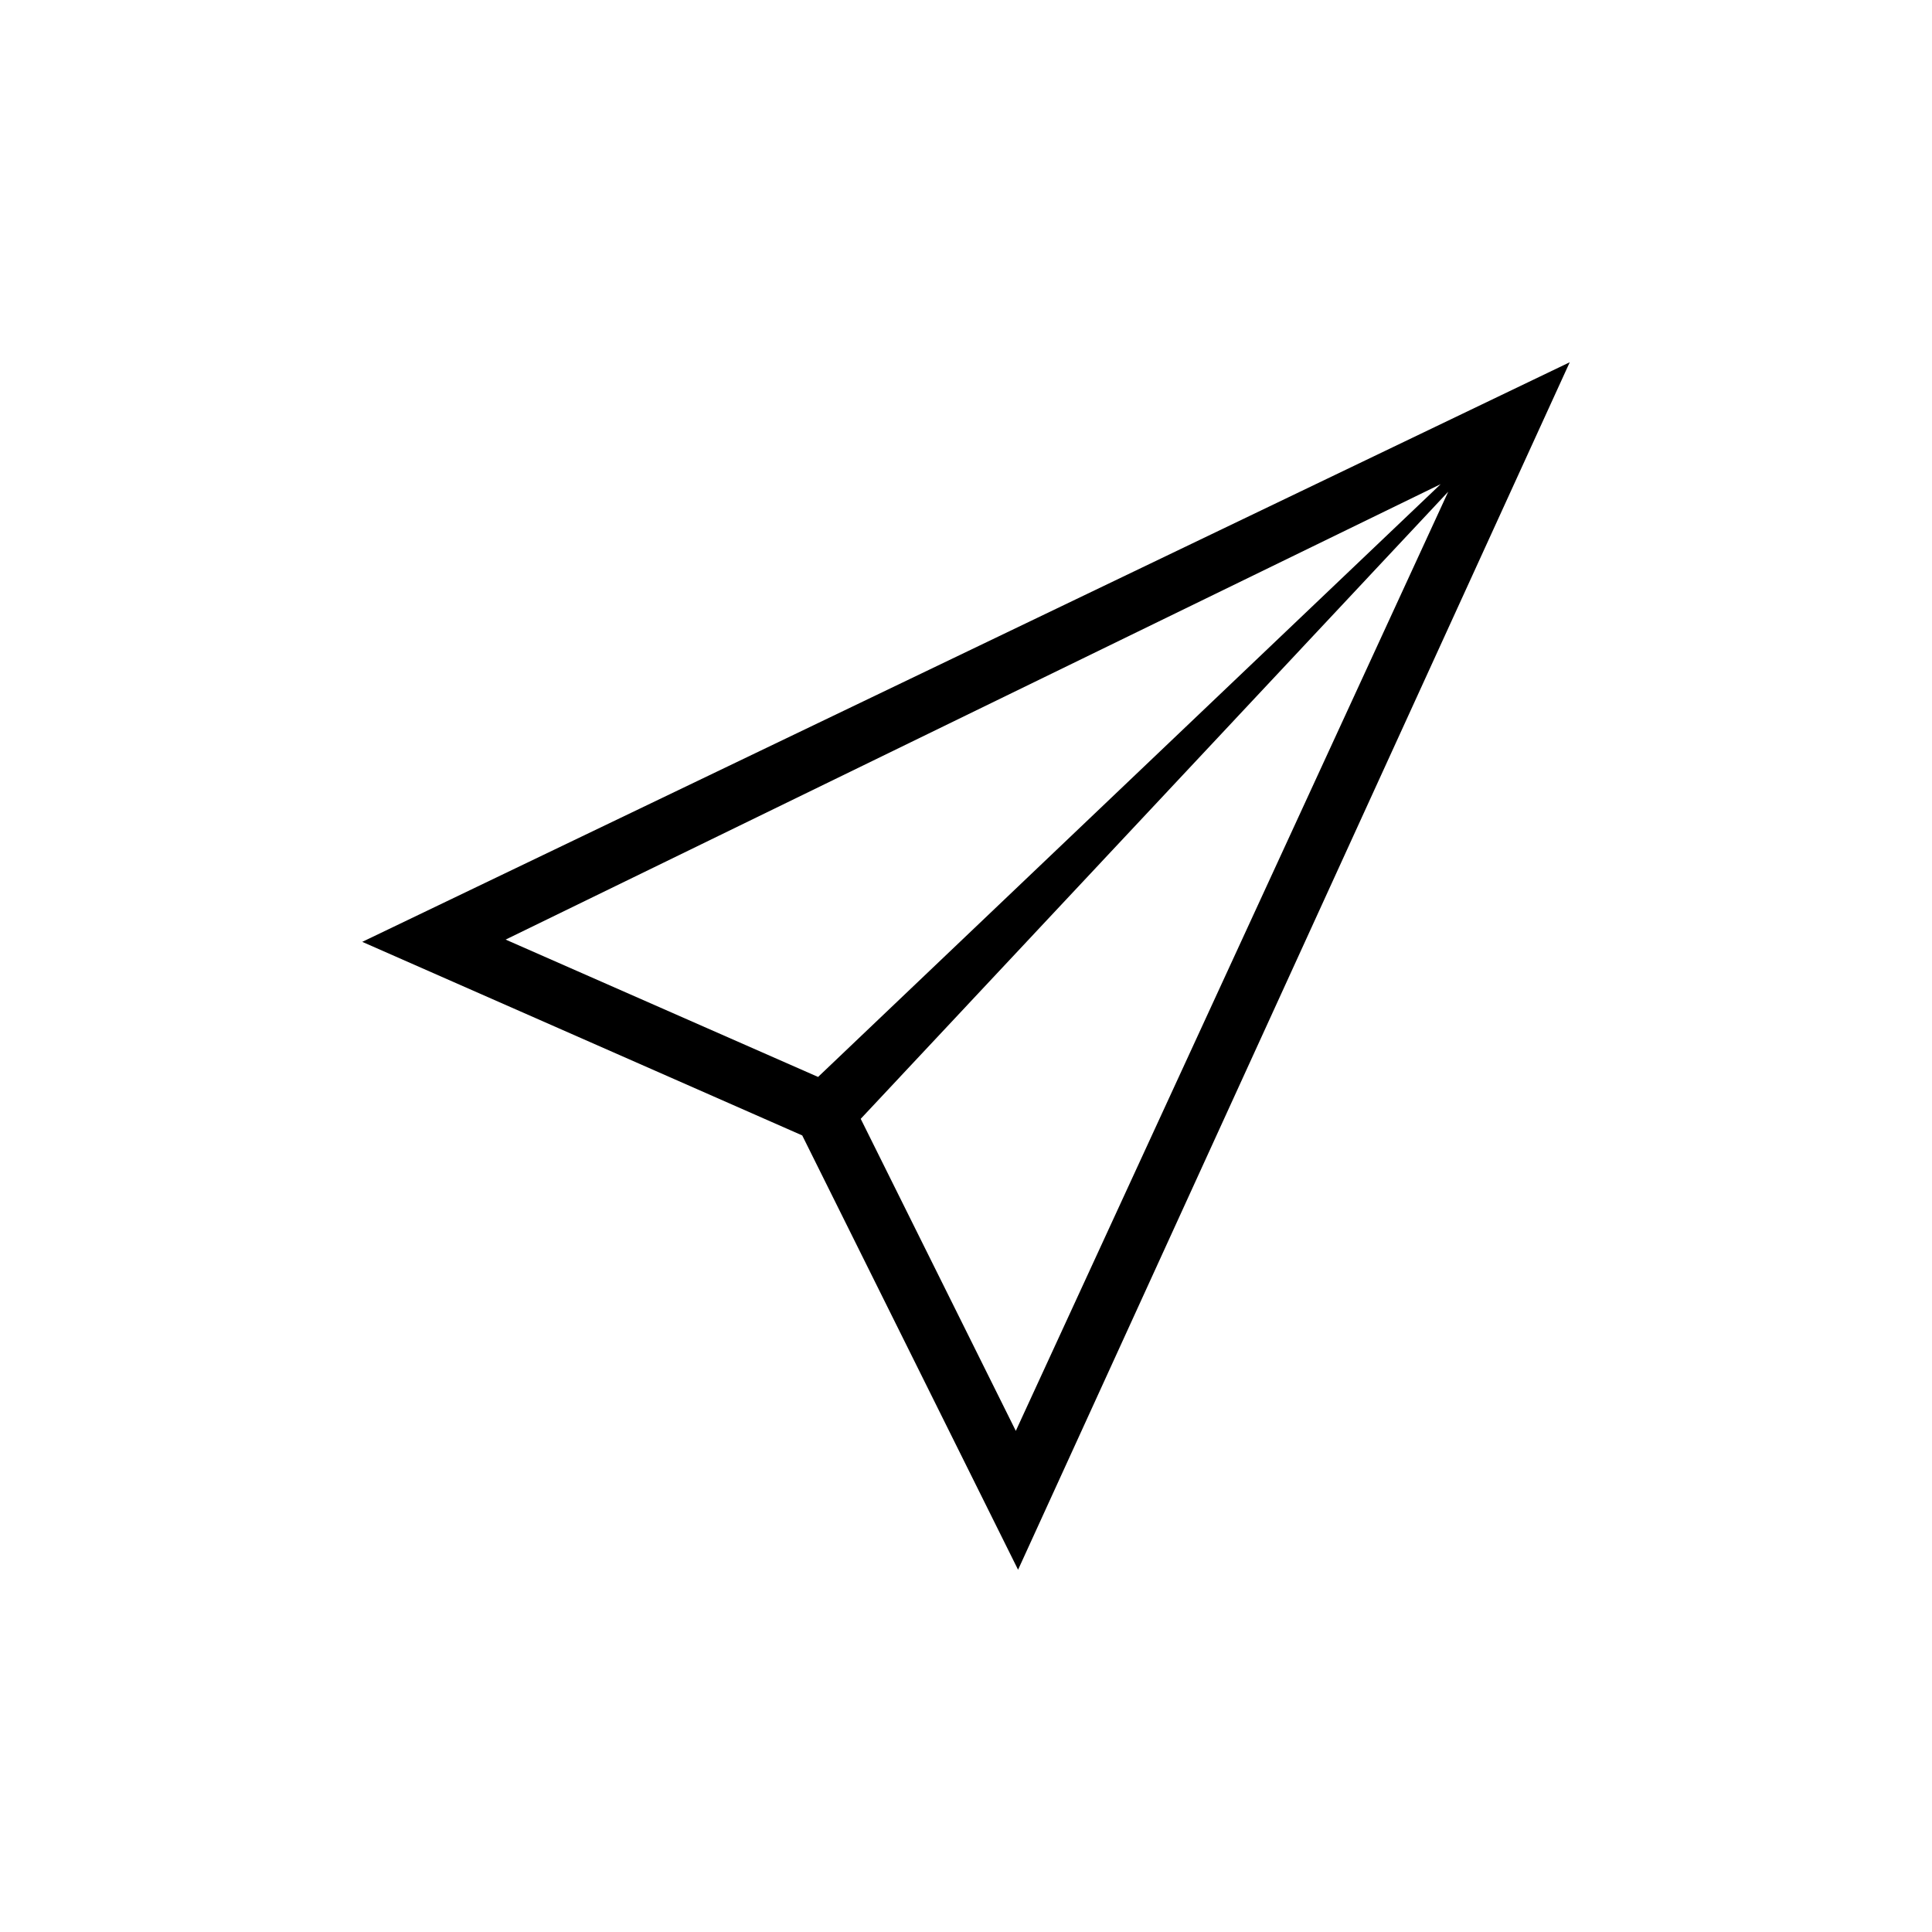
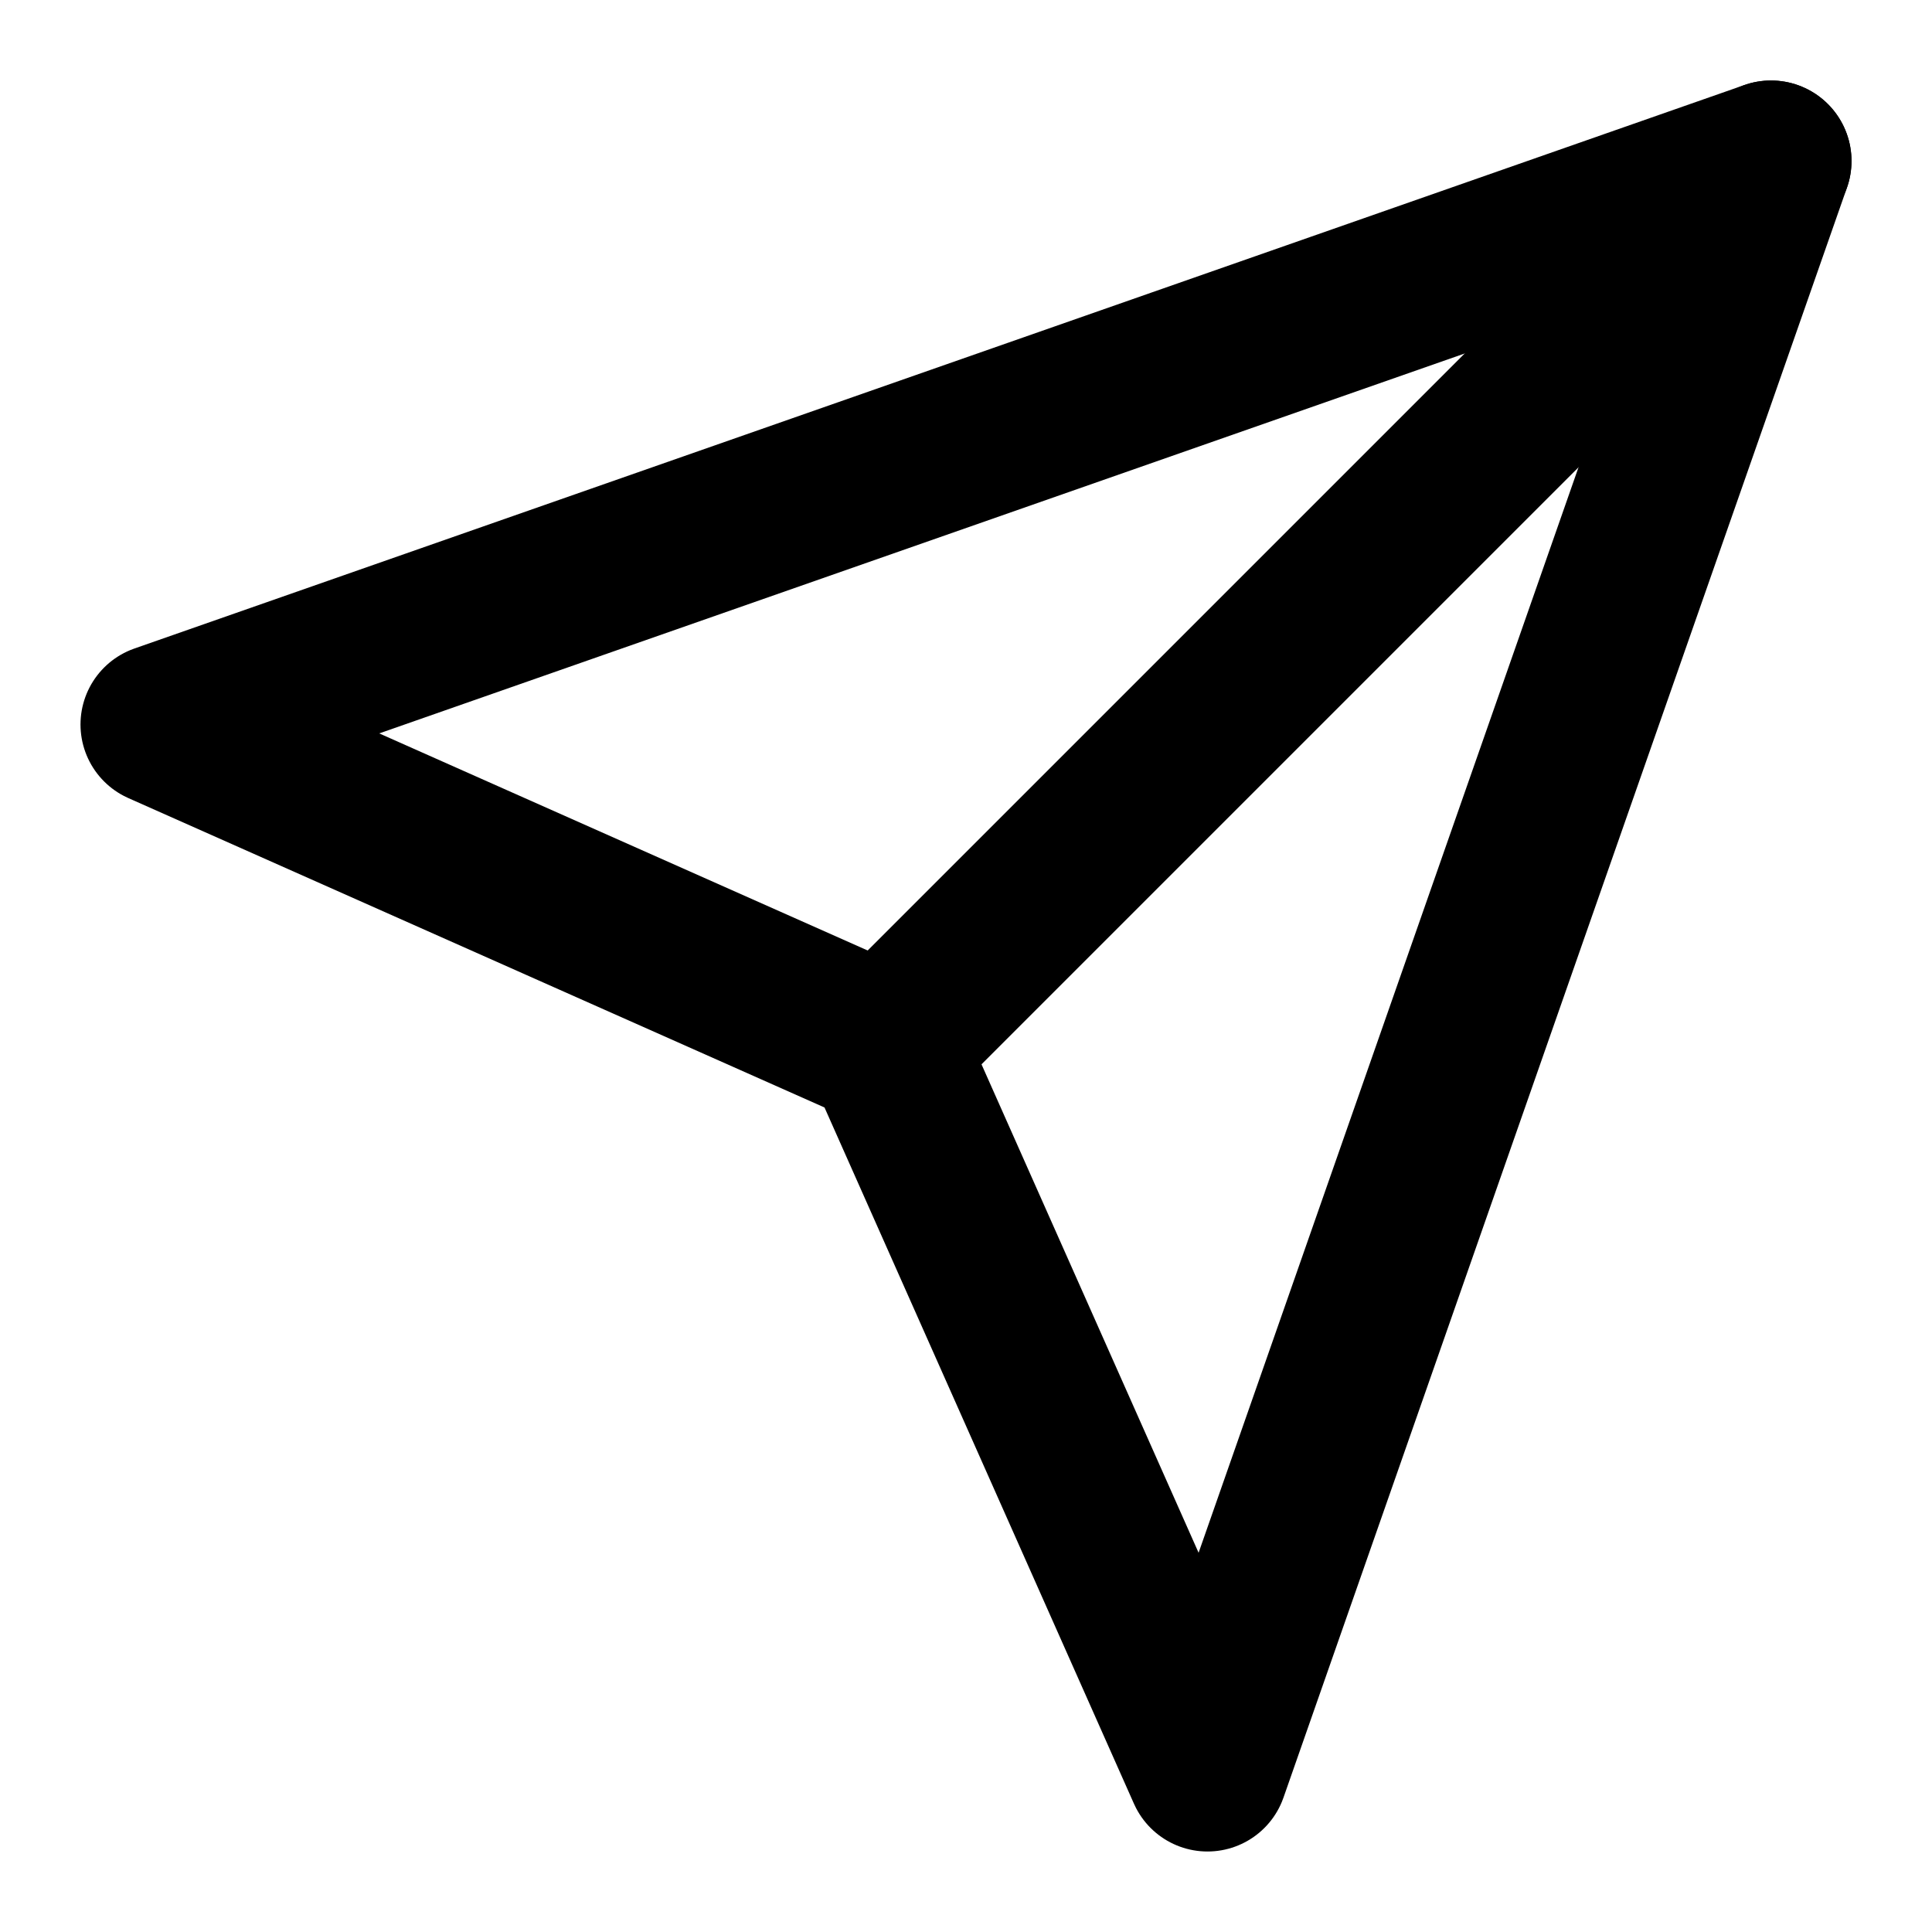
- <svg xmlns="http://www.w3.org/2000/svg" width="512" height="512" viewBox="0 0 512 512">
-   <path d="M96 249.6l116.6 51.3L269.8 416 416 96 96 249.6zm132.1 46.9l155.7-166.2-114.6 248.9-41.1-82.7zm153.7-168.2l-165 157.1L134 249l247.8-120.7z" />
+ <svg xmlns="http://www.w3.org/2000/svg" width="24" height="24" viewBox="0 0 24 24" fill="none" stroke="currentColor" stroke-width="2" stroke-linecap="round" stroke-linejoin="round" class="feather feather-send">
+   <line x1="22" y1="2" x2="11" y2="13" />
+   <polygon points="22 2 15 22 11 13 2 9 22 2" />
</svg>
